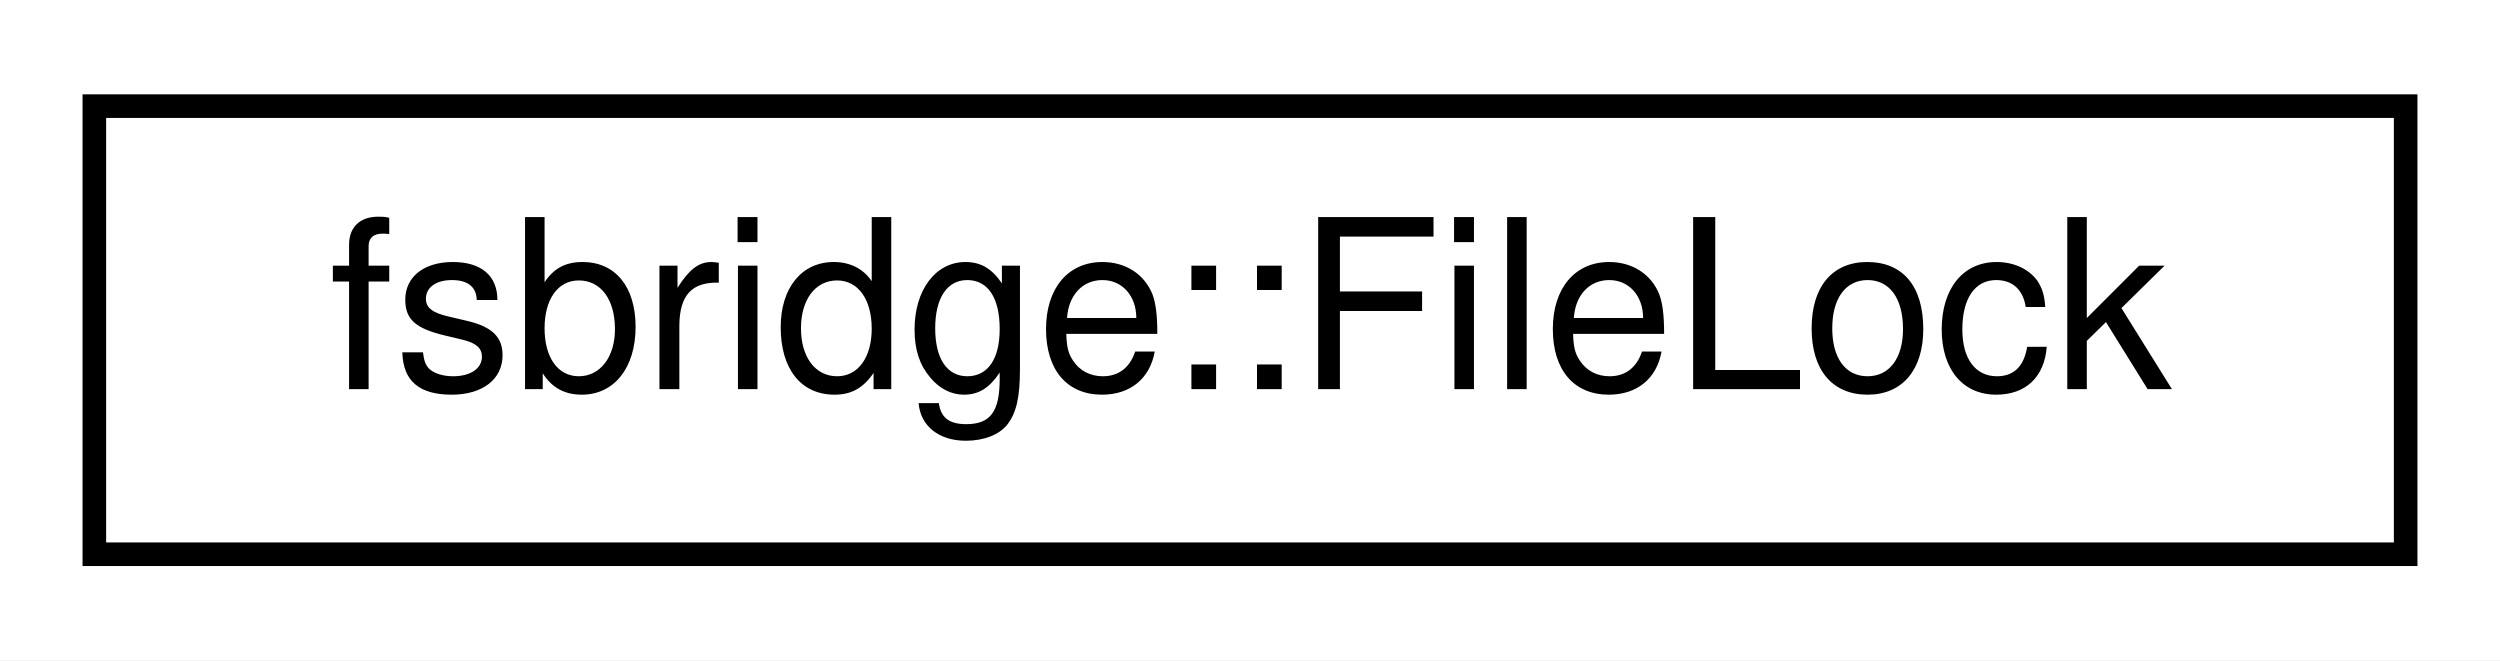
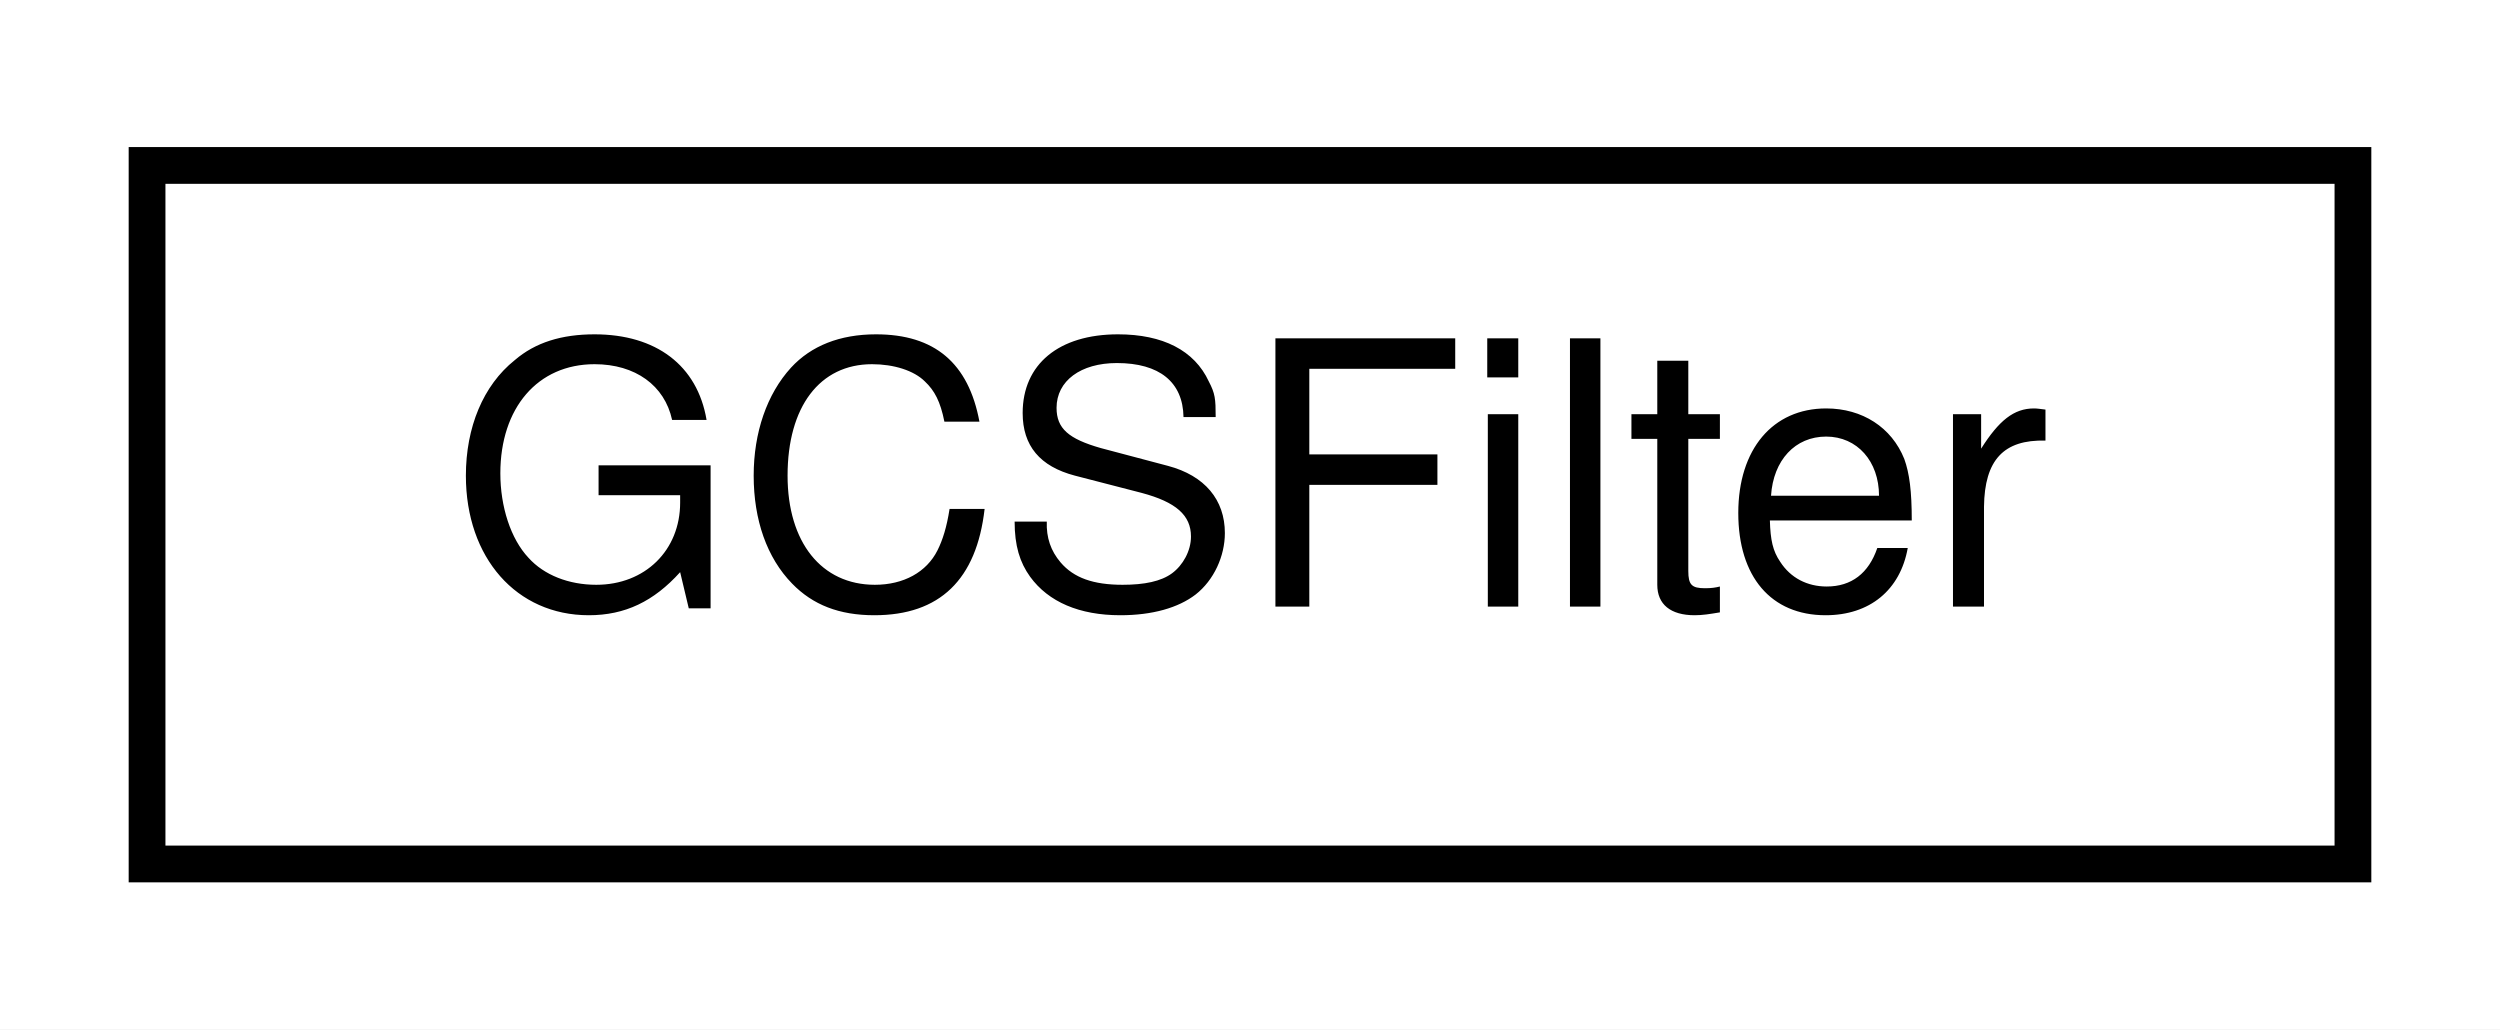
- <svg xmlns="http://www.w3.org/2000/svg" xmlns:xlink="http://www.w3.org/1999/xlink" width="106pt" height="28pt" viewBox="0.00 0.00 106.00 28.00">
+ <svg xmlns="http://www.w3.org/2000/svg" xmlns:xlink="http://www.w3.org/1999/xlink" width="68pt" height="28pt" viewBox="0.00 0.00 68.00 28.00">
  <g id="graph0" class="graph" transform="scale(1 1) rotate(0) translate(4 24)">
-     <polygon fill="white" stroke="none" points="-4,4 -4,-24 102,-24 102,4 -4,4" />
+     <polygon fill="white" stroke="none" points="-4,4 -4,-24 64,-24 64,4 -4,4" />
    <g id="node1" class="node">
      <g id="a_node1">
-         <a xlink:href="classfsbridge_1_1_file_lock.html" target="_top" xlink:title="fsbridge::FileLock">
-           <polygon fill="white" stroke="black" points="-7.10543e-15,-0.5 -7.10543e-15,-19.5 98,-19.5 98,-0.5 -7.10543e-15,-0.5" />
-           <text text-anchor="middle" x="49" y="-7.5" font-family="Helvetica,sans-Serif" font-size="10.00">fsbridge::FileLock</text>
+         <a xlink:href="class_g_c_s_filter.html" target="_top" xlink:title="This implements a Golomb-coded set as defined in BIP 158. ">
+           <polygon fill="white" stroke="black" points="-3.55271e-15,-0.5 -3.55271e-15,-19.5 60,-19.5 60,-0.5 -3.55271e-15,-0.5" />
+           <text text-anchor="middle" x="30" y="-7.5" font-family="Helvetica,sans-Serif" font-size="10.00">GCSFilter</text>
        </a>
      </g>
    </g>
  </g>
</svg>
